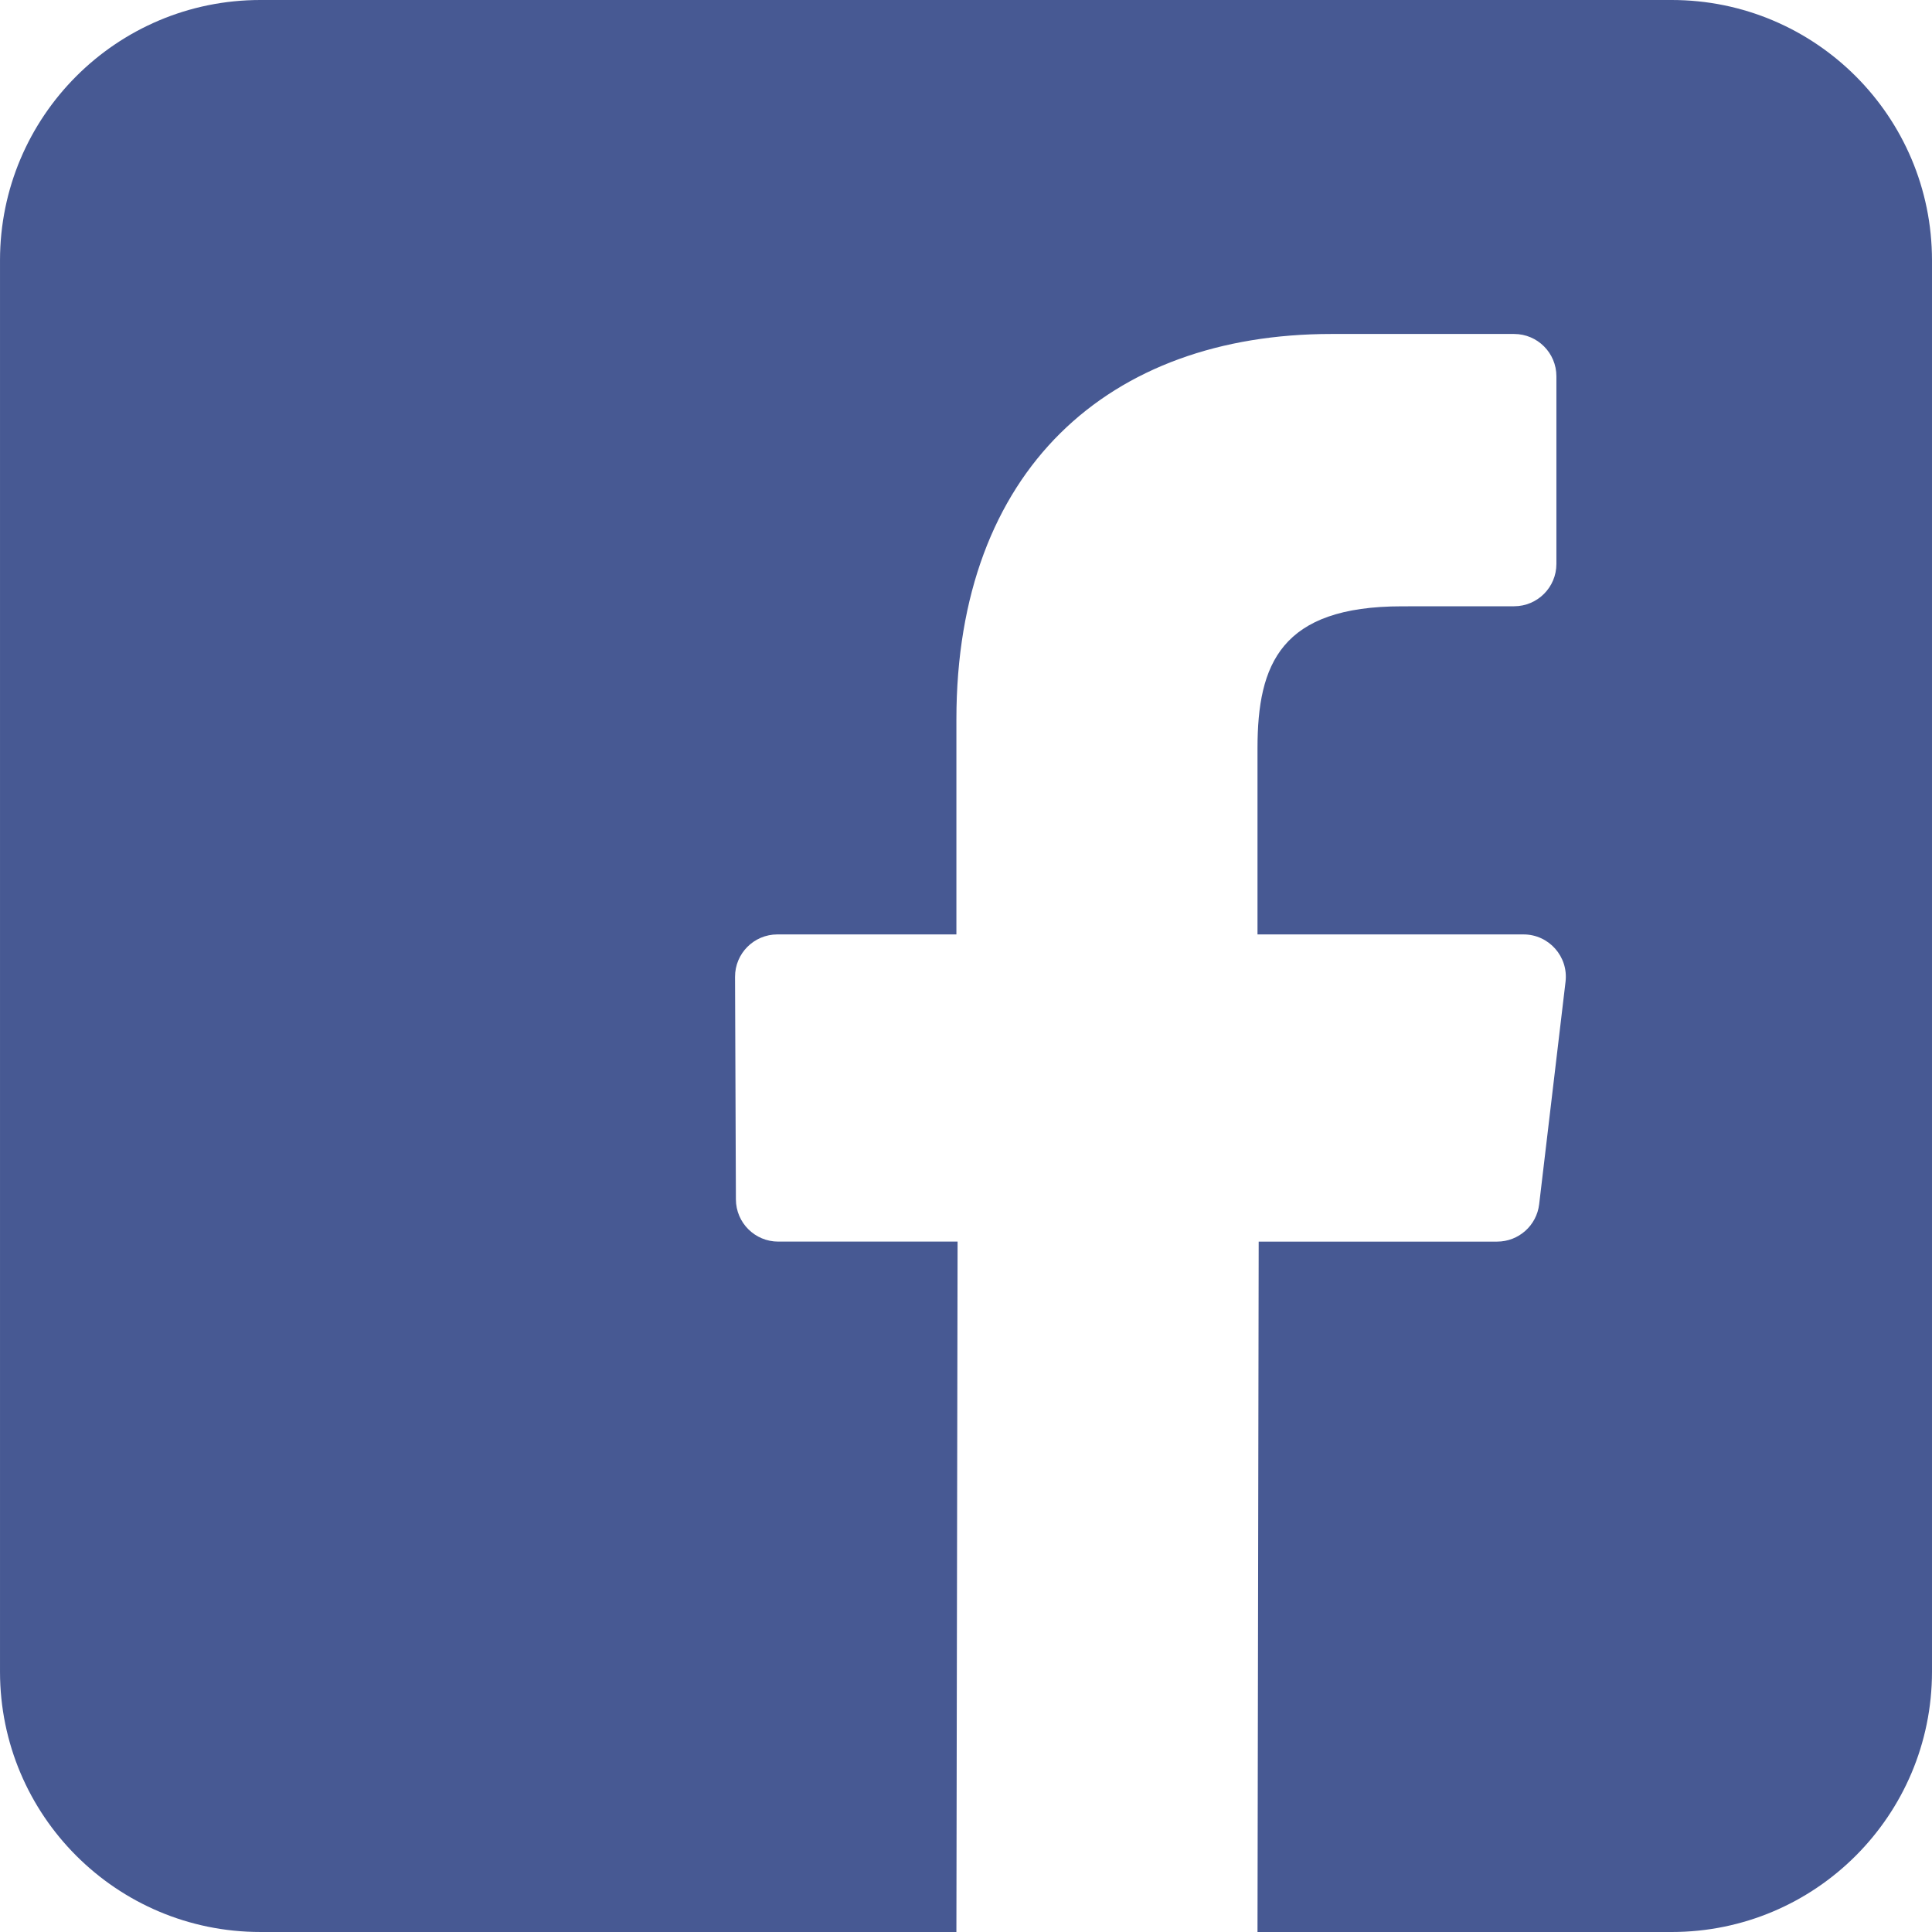
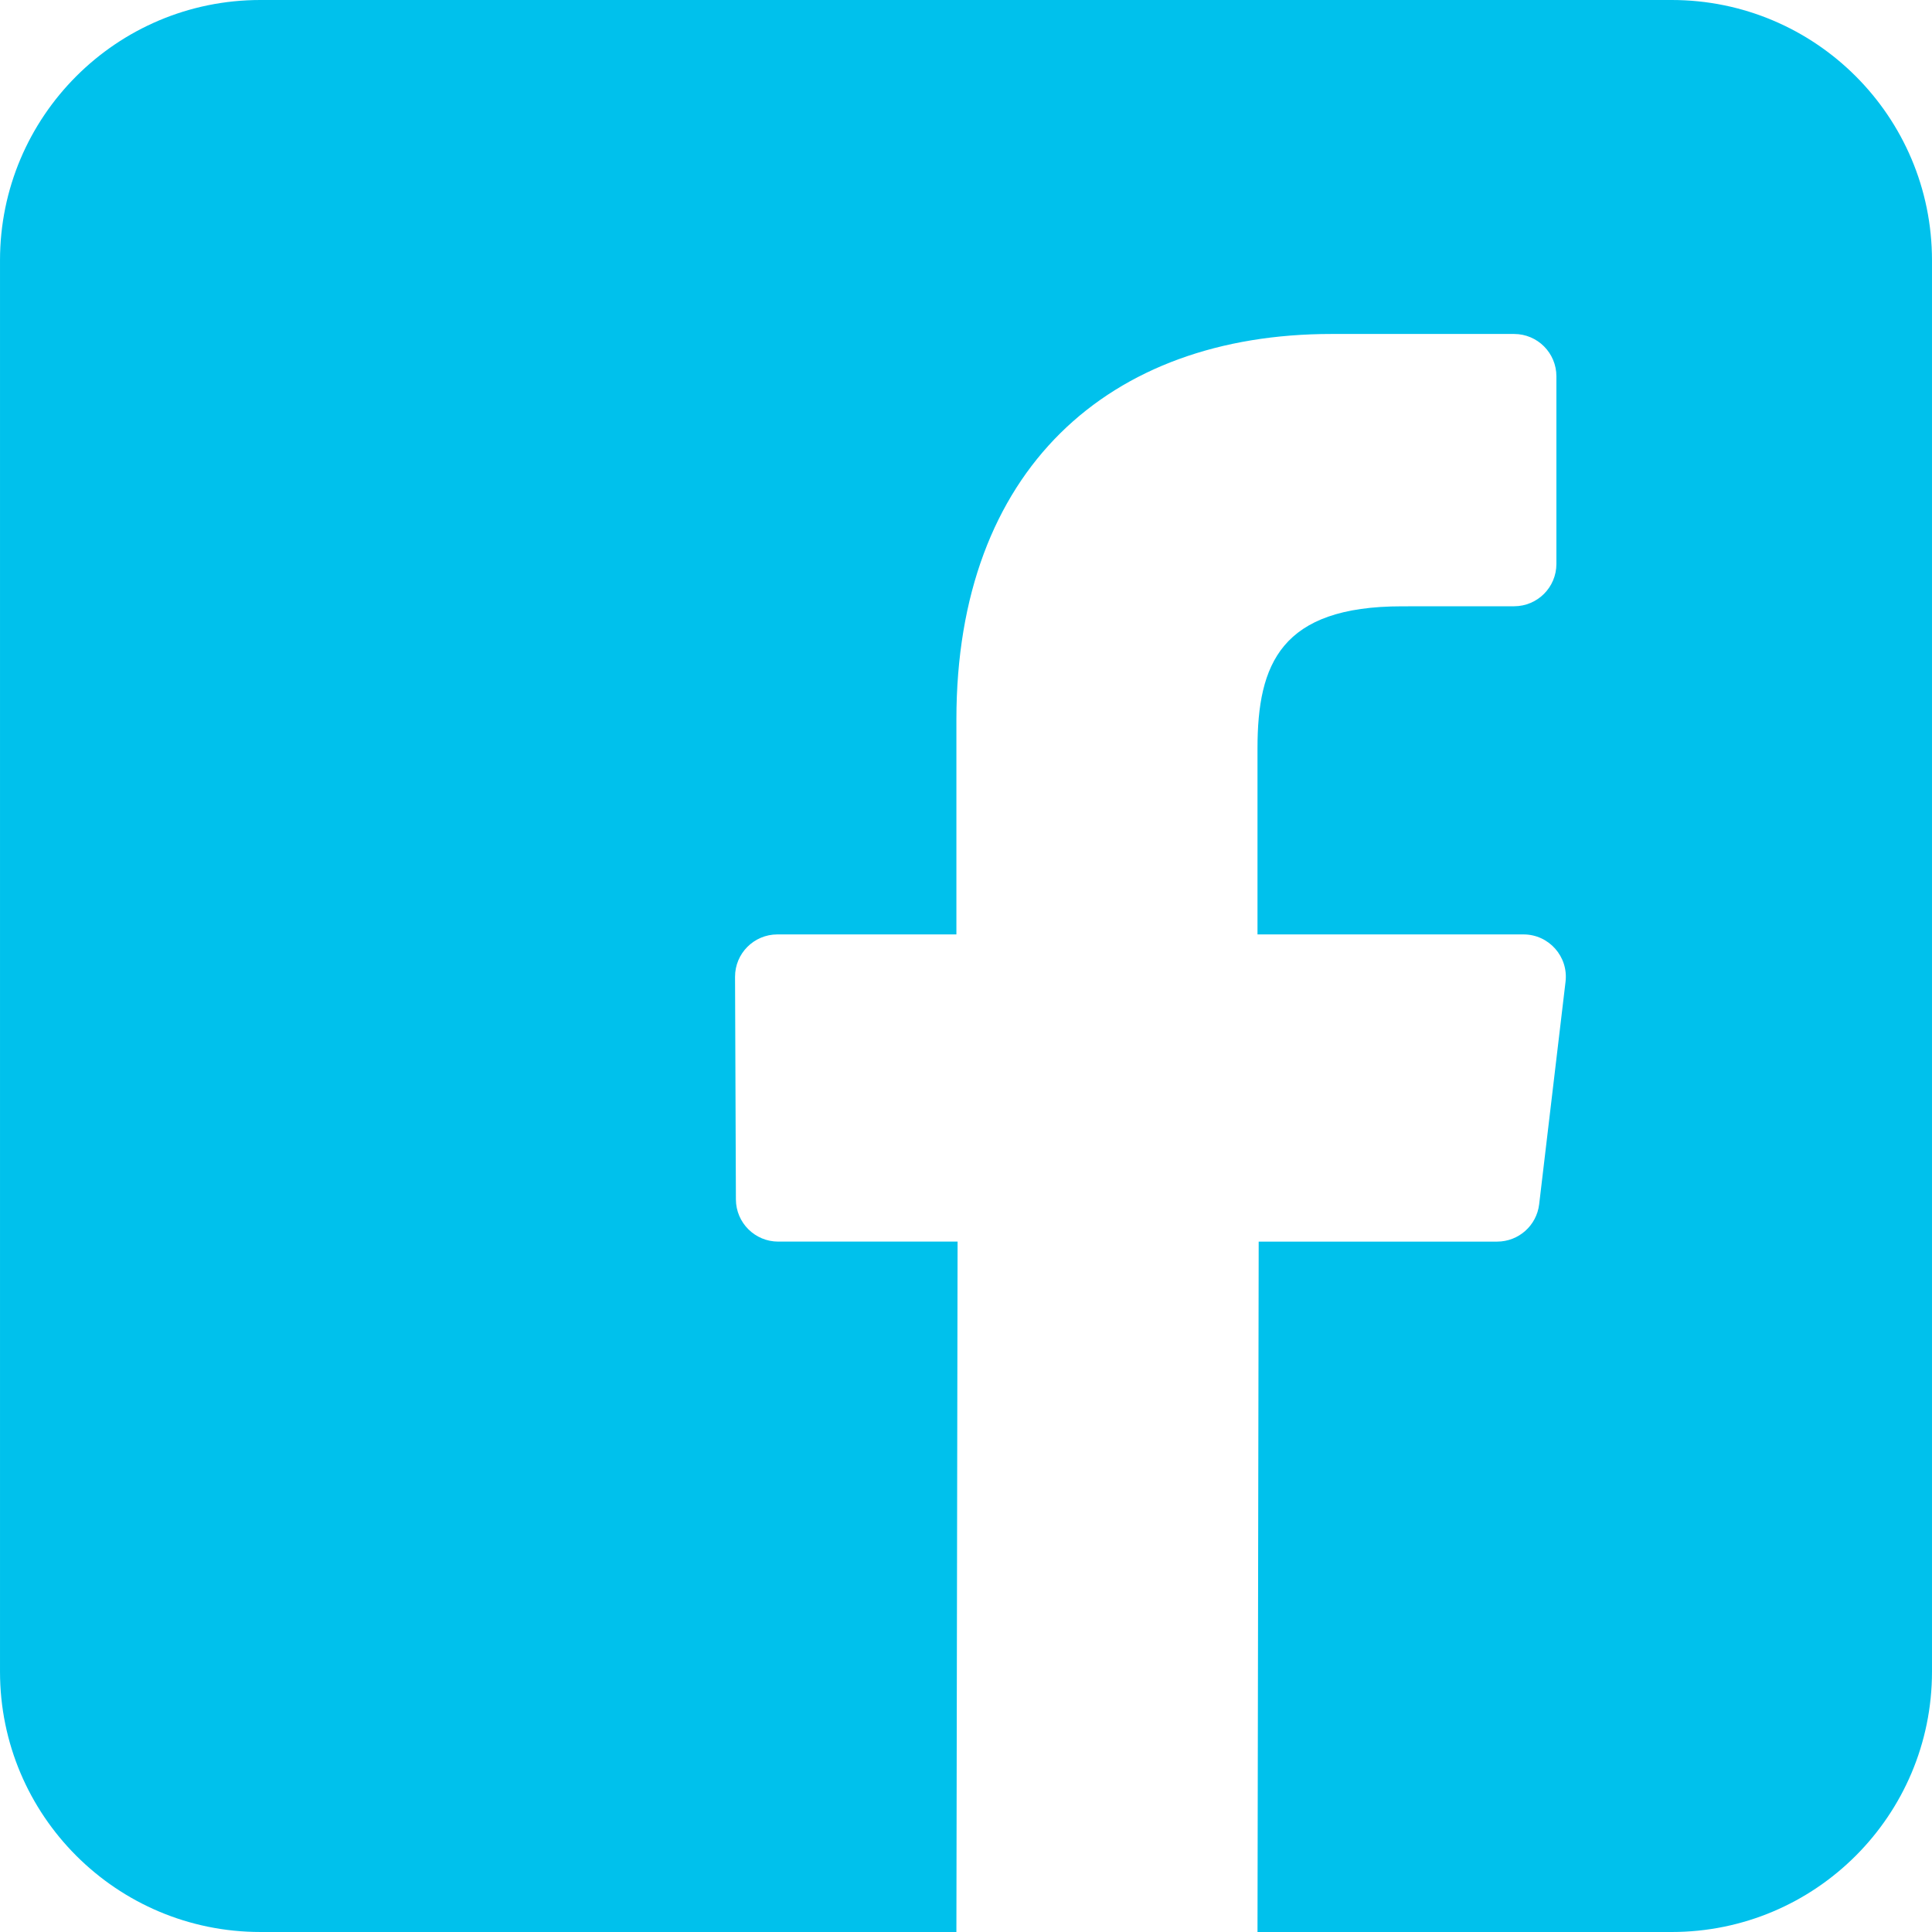
- <svg xmlns="http://www.w3.org/2000/svg" version="1.1" id="Layer_1" x="0px" y="0px" viewBox="0 0 408.788 408.788" style="enable-background:new 0 0 408.788 408.788;" xml:space="preserve">
-   <path style="fill:#475993;" d="M353.701,0H55.087C24.665,0,0.002,24.662,0.002,55.085v298.616c0,30.423,24.662,55.085,55.085,55.085  h147.275l0.251-146.078h-37.951c-4.932,0-8.935-3.988-8.954-8.92l-0.182-47.087c-0.019-4.959,3.996-8.989,8.955-8.989h37.882  v-45.498c0-52.8,32.247-81.55,79.348-81.55h38.65c4.945,0,8.955,4.009,8.955,8.955v39.704c0,4.944-4.007,8.952-8.95,8.955  l-23.719,0.011c-25.615,0-30.575,12.172-30.575,30.035v39.389h56.285c5.363,0,9.524,4.683,8.892,10.009l-5.581,47.087  c-0.534,4.506-4.355,7.901-8.892,7.901h-50.453l-0.251,146.078h87.631c30.422,0,55.084-24.662,55.084-55.084V55.085  C408.786,24.662,384.124,0,353.701,0z" />
-   <g>
- </g>
-   <g>
- </g>
-   <g>
- </g>
-   <g>
- </g>
-   <g>
- </g>
-   <g>
- </g>
-   <g>
- </g>
-   <g>
- </g>
-   <g>
- </g>
-   <g>
- </g>
-   <g>
- </g>
-   <g>
- </g>
-   <g>
- </g>
-   <g>
- </g>
-   <g>
- </g>
+ <svg xmlns="http://www.w3.org/2000/svg" x="0px" y="0px" viewBox="0 0 408.788 408.788">
+   <path d="M353.701,0H55.087C24.665,0,0.002,24.662,0.002,55.085v298.616c0,30.423,24.662,55.085,55.085,55.085  h147.275l0.251-146.078h-37.951c-4.932,0-8.935-3.988-8.954-8.92l-0.182-47.087c-0.019-4.959,3.996-8.989,8.955-8.989h37.882  v-45.498c0-52.8,32.247-81.55,79.348-81.55h38.65c4.945,0,8.955,4.009,8.955,8.955v39.704c0,4.944-4.007,8.952-8.95,8.955  l-23.719,0.011c-25.615,0-30.575,12.172-30.575,30.035v39.389h56.285c5.363,0,9.524,4.683,8.892,10.009l-5.581,47.087  c-0.534,4.506-4.355,7.901-8.892,7.901h-50.453l-0.251,146.078h87.631c30.422,0,55.084-24.662,55.084-55.084V55.085  C408.786,24.662,384.124,0,353.701,0z" fill="#00C1EC" />
</svg>
